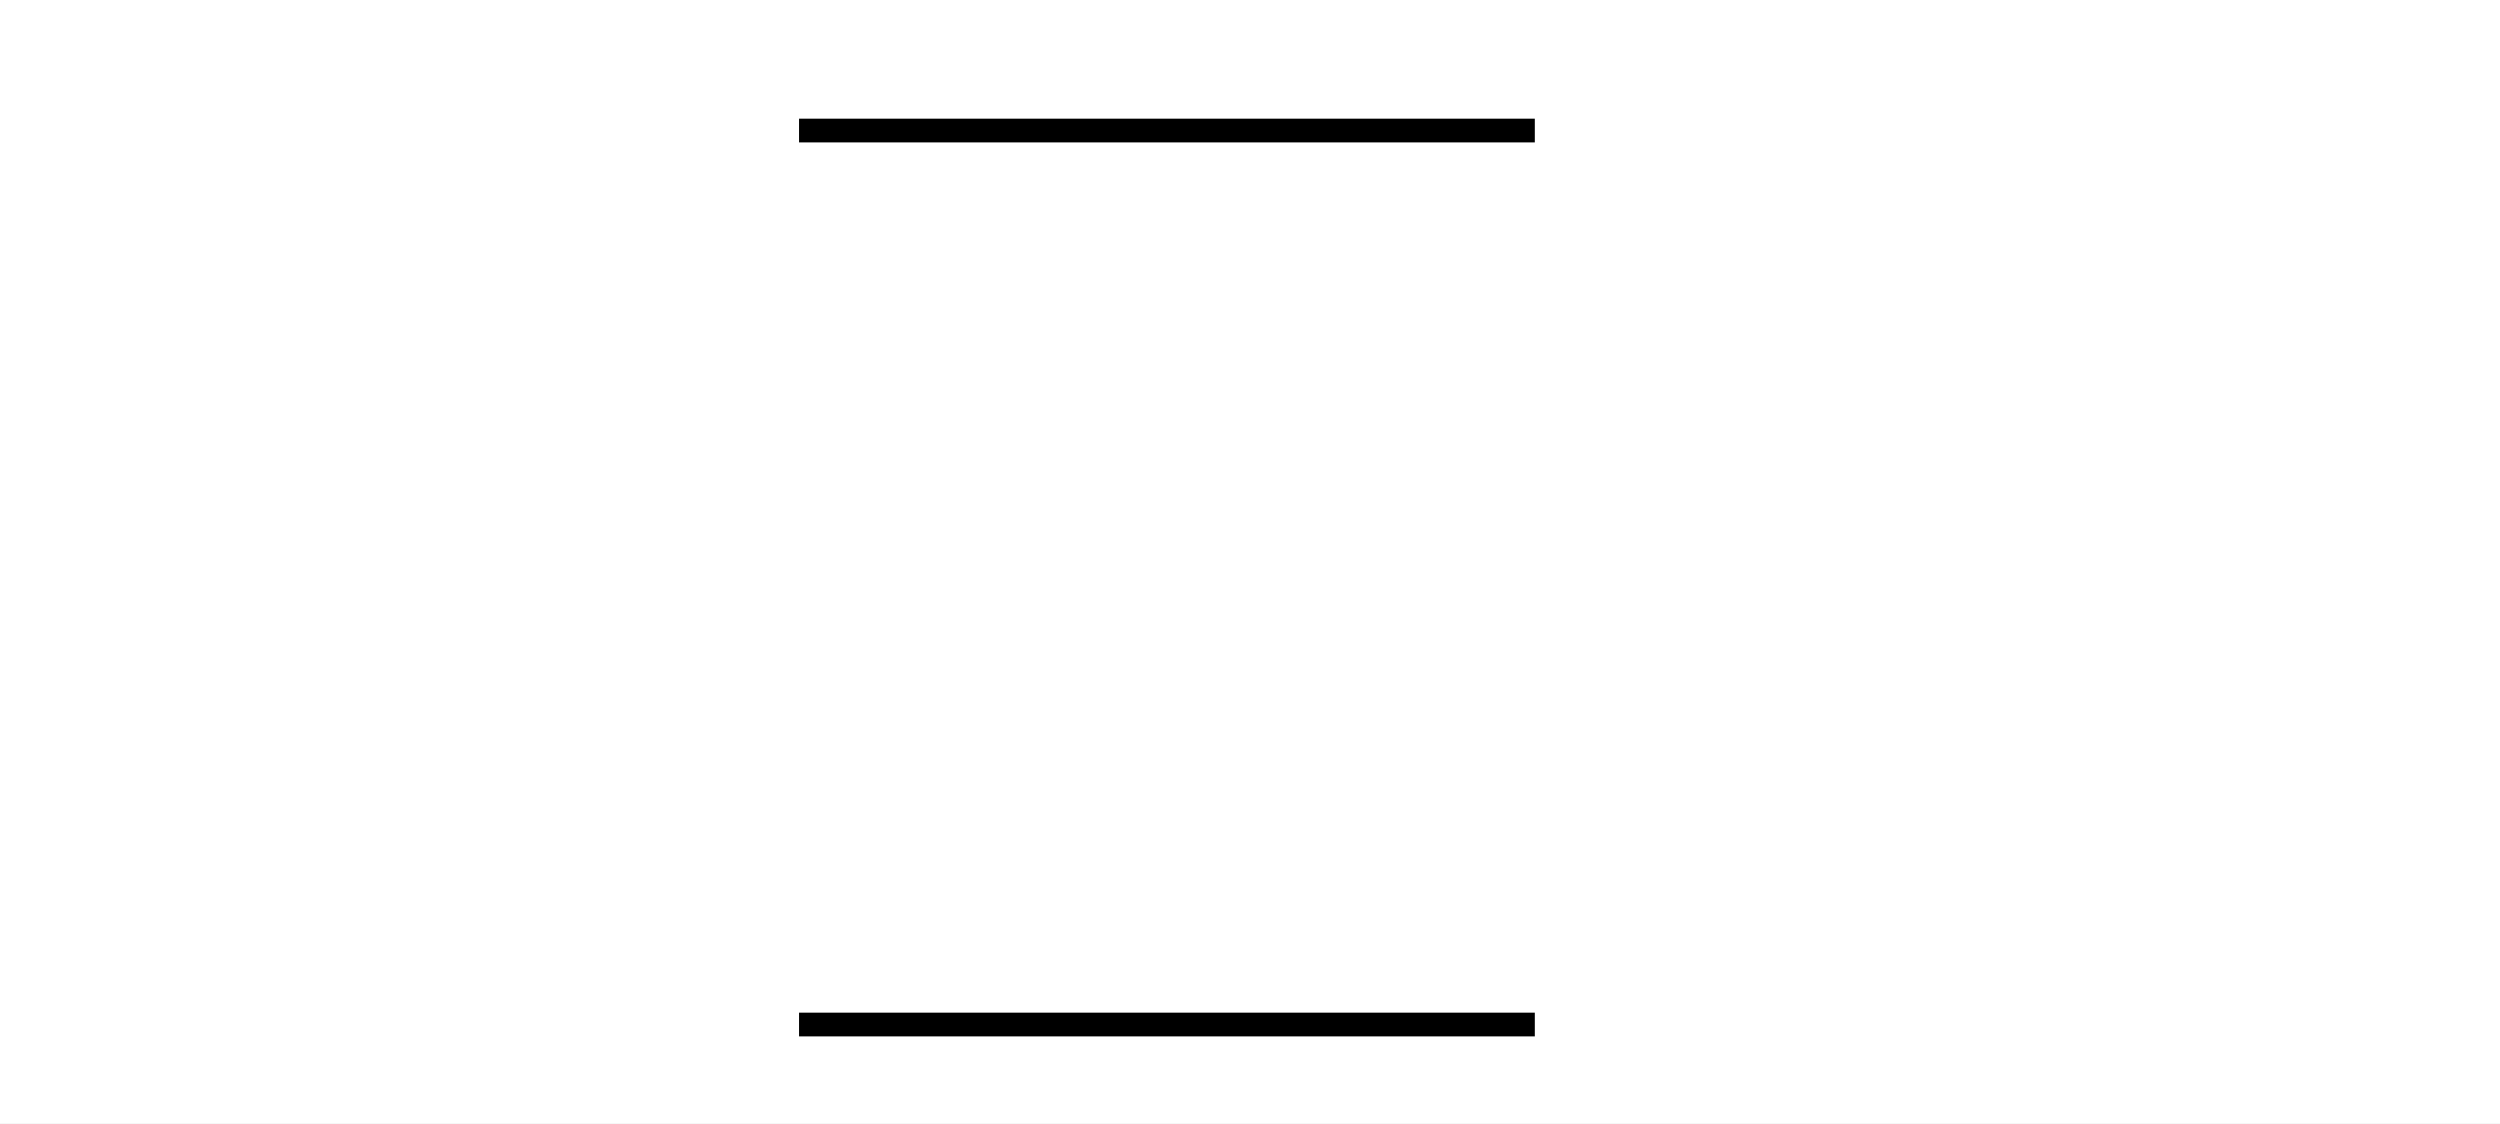
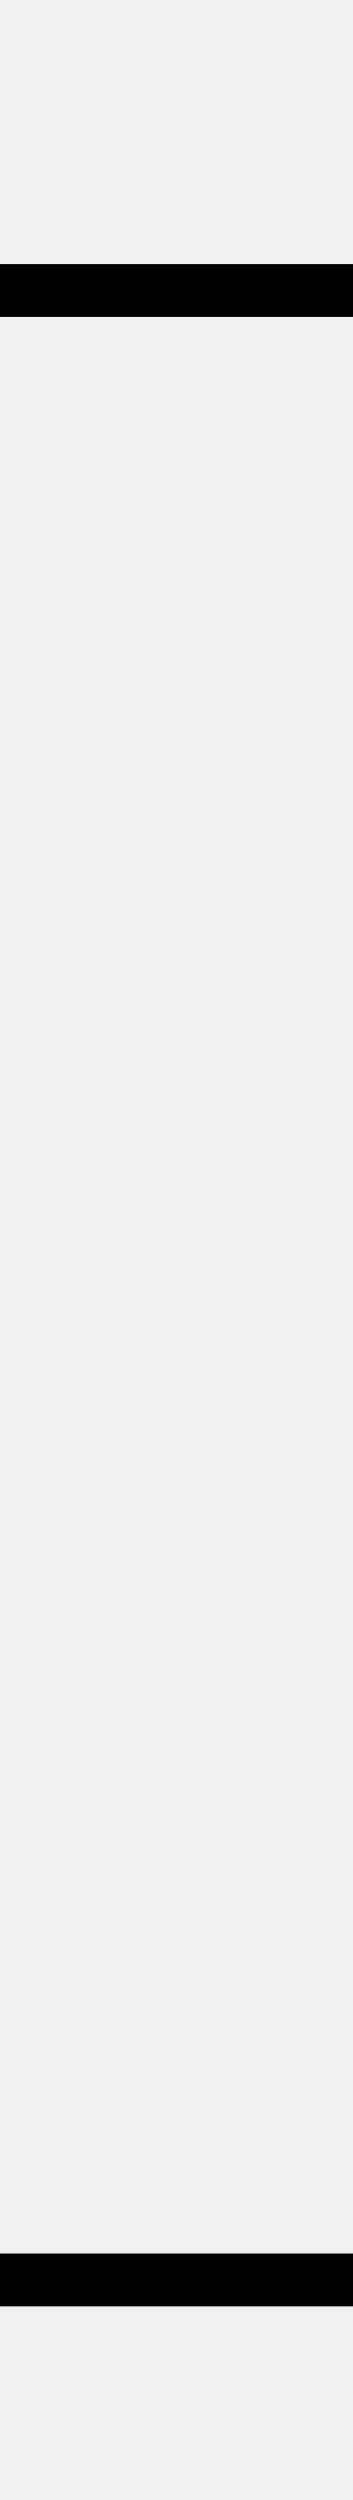
- <svg xmlns="http://www.w3.org/2000/svg" width="316" height="142" viewBox="0 0 316 142" fill="none">
-   <rect width="316" height="142" fill="white" />
+ <svg xmlns="http://www.w3.org/2000/svg" width="20" height="142" viewBox="120 0 20 142" fill="none">
  <path d="M194 15V18H101V15H194Z" fill="black" />
  <path d="M101 128H194V131H101V128Z" fill="black" />
</svg>
